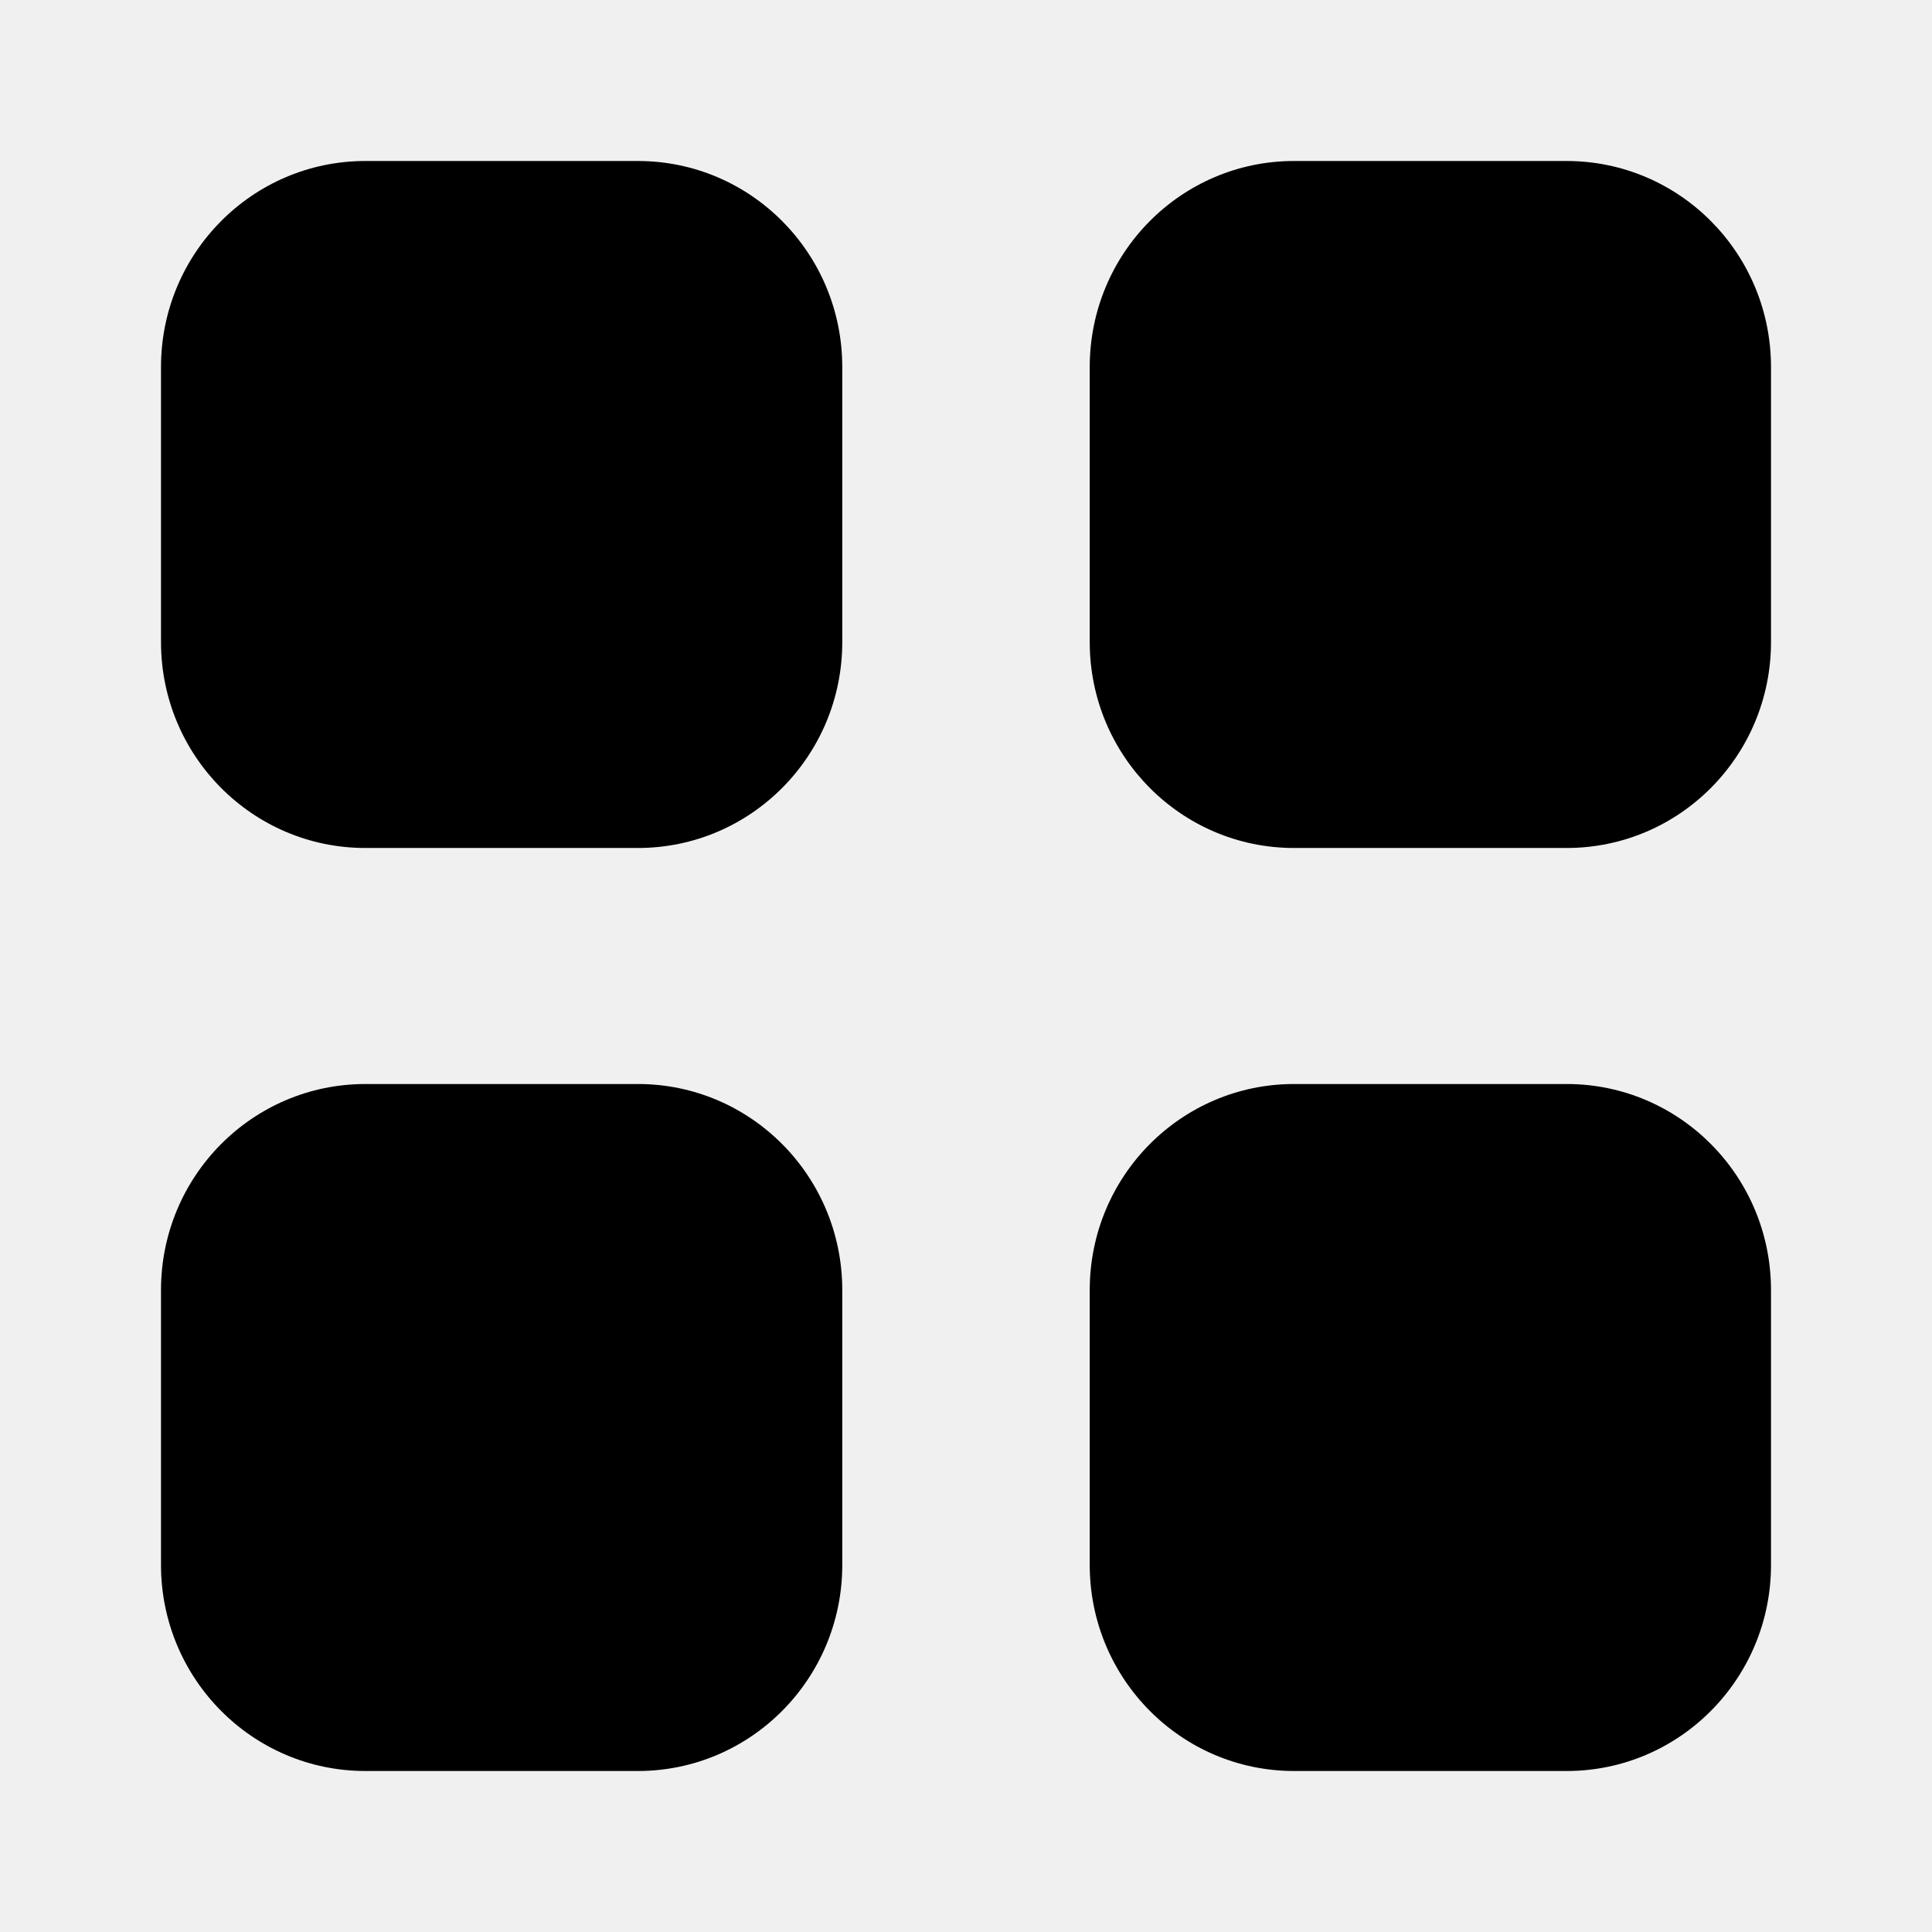
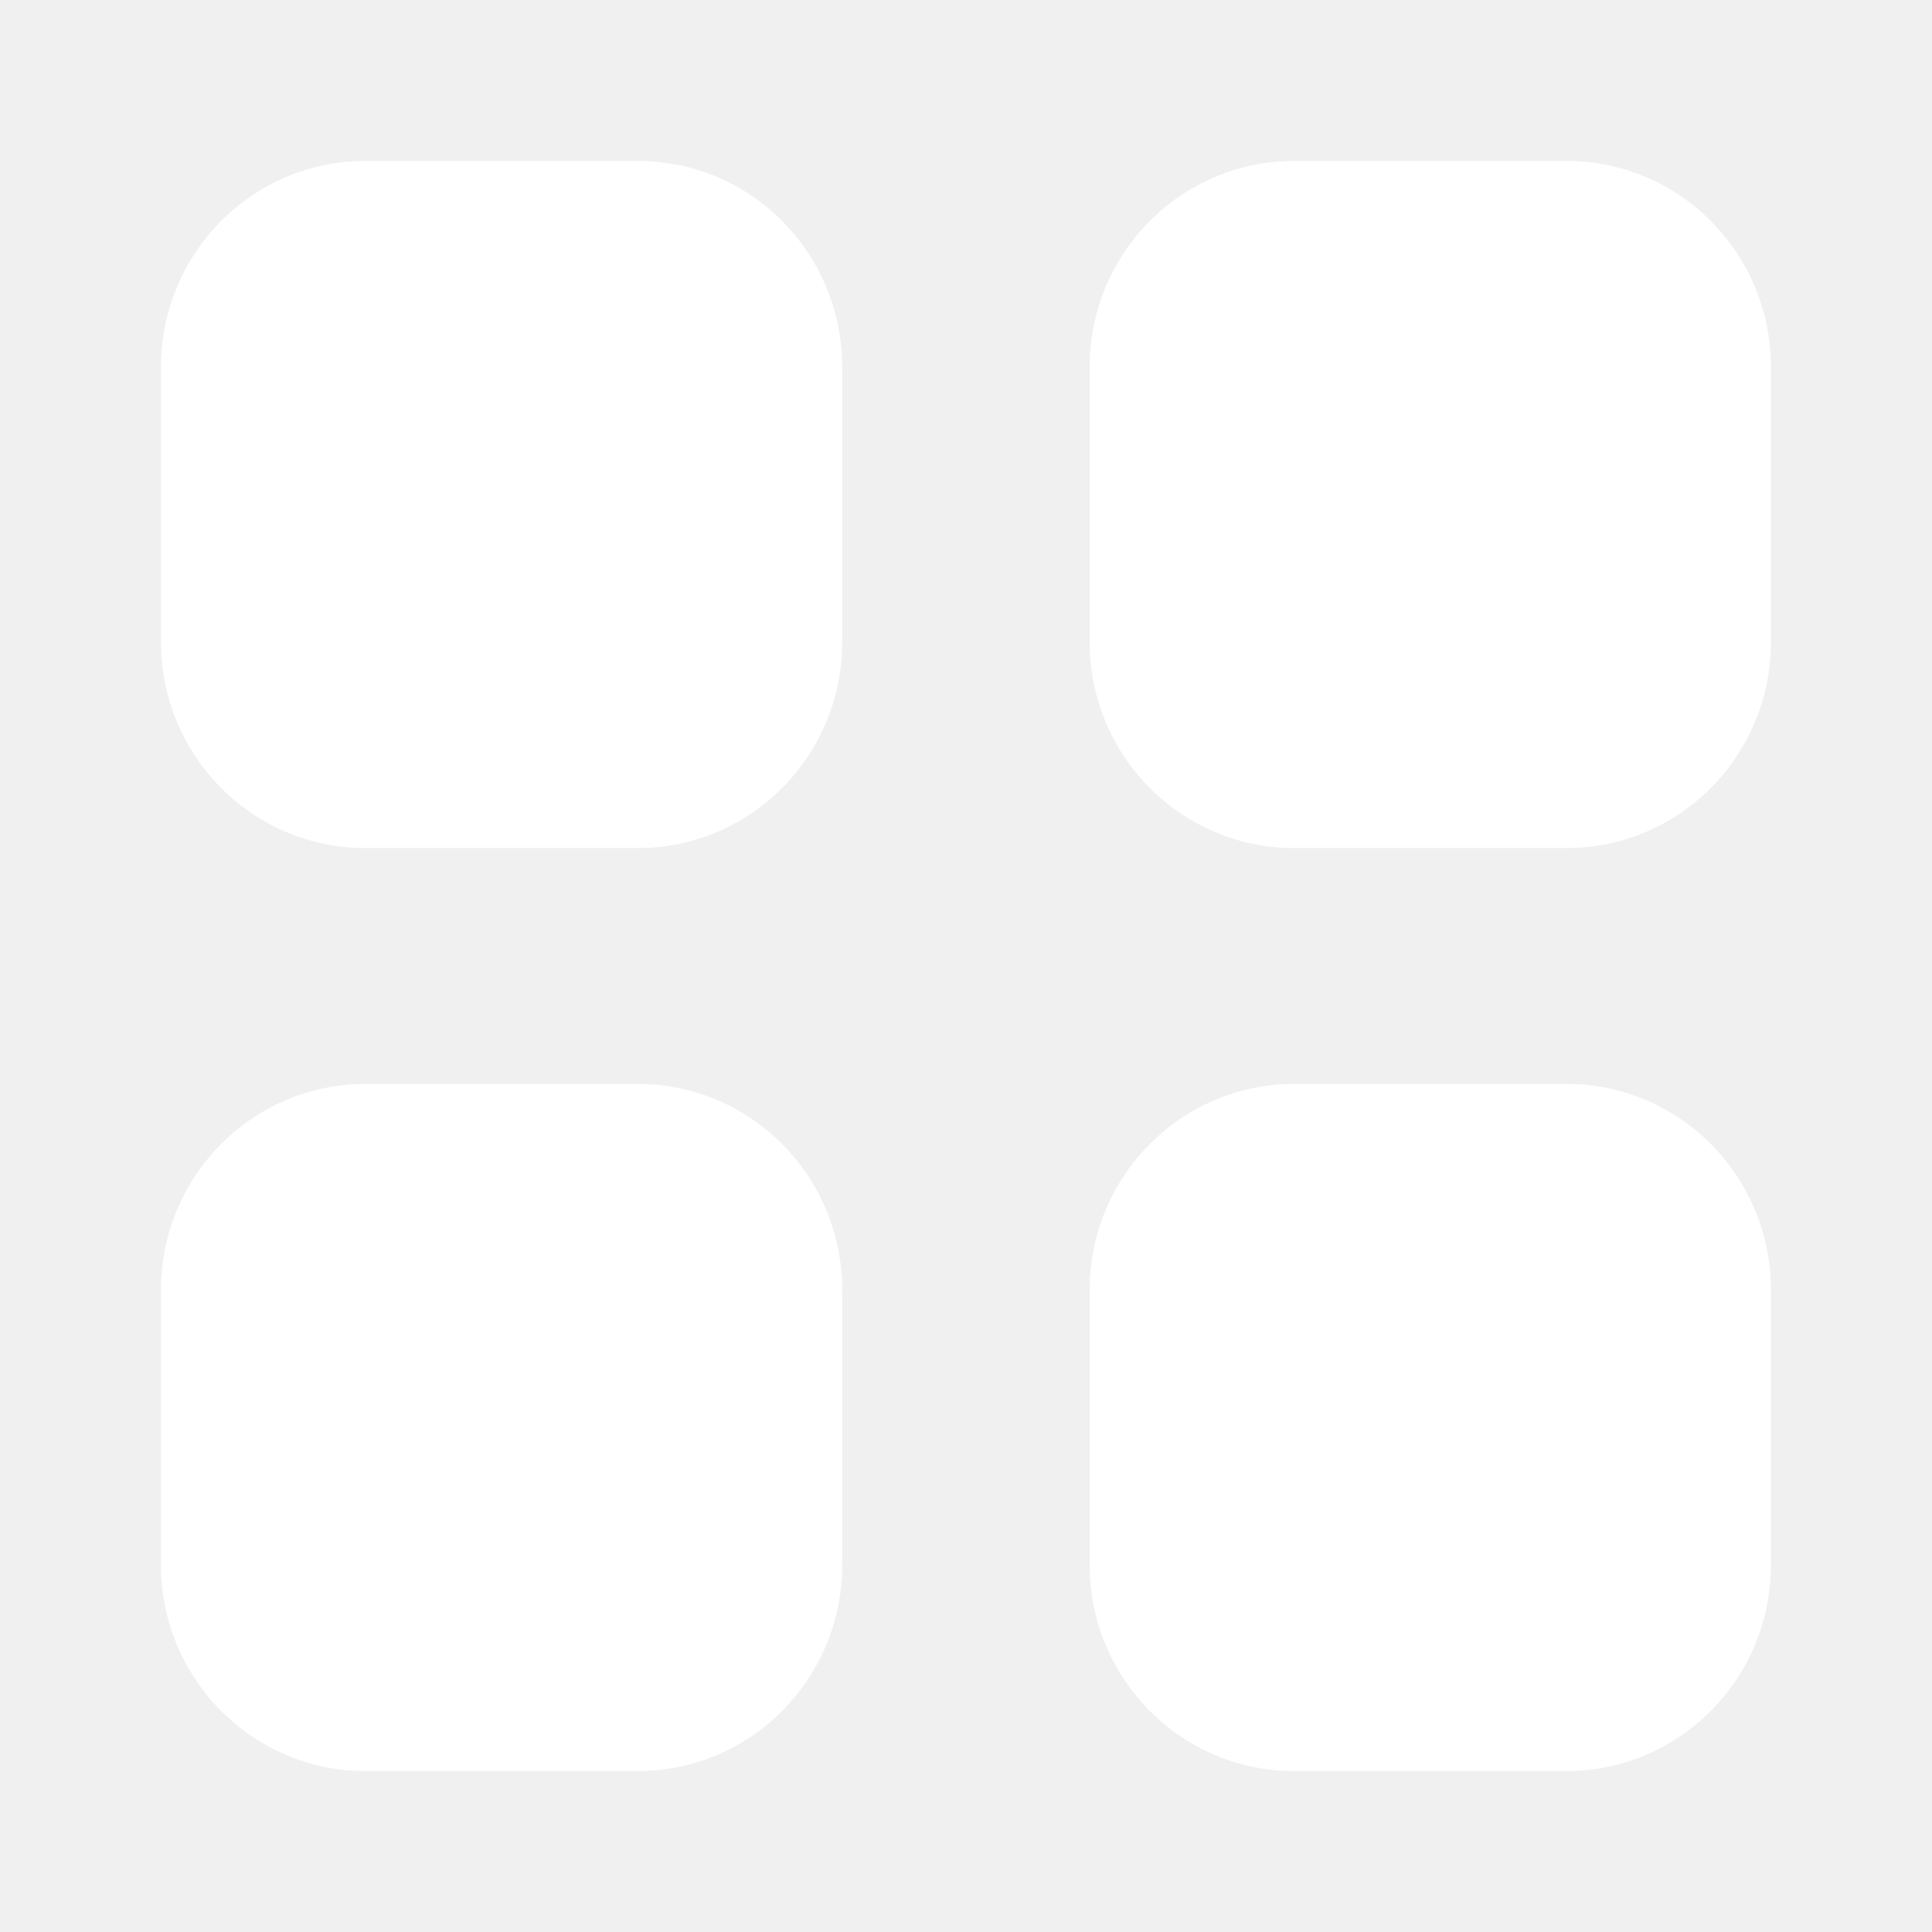
- <svg xmlns="http://www.w3.org/2000/svg" width="24" height="24" viewBox="0 0 24 24" fill="none">
-   <path d="M16.075 2H19.461C20.864 2 22 3.146 22 4.56V7.975C22 9.389 20.864 10.534 19.461 10.534H16.075C14.673 10.534 13.537 9.389 13.537 7.975V4.56C13.537 3.146 14.673 2 16.075 2Z" fill="black" />
-   <path fill-rule="evenodd" clip-rule="evenodd" d="M4.539 2H7.924C9.327 2 10.463 3.146 10.463 4.56V7.975C10.463 9.389 9.327 10.534 7.924 10.534H4.539C3.136 10.534 2 9.389 2 7.975V4.56C2 3.146 3.136 2 4.539 2ZM4.539 13.466H7.924C9.327 13.466 10.463 14.611 10.463 16.026V19.44C10.463 20.853 9.327 22 7.924 22H4.539C3.136 22 2 20.853 2 19.44V16.026C2 14.611 3.136 13.466 4.539 13.466ZM19.462 13.466H16.076C14.673 13.466 13.537 14.611 13.537 16.026V19.44C13.537 20.853 14.673 22 16.076 22H19.462C20.864 22 22 20.853 22 19.44V16.026C22 14.611 20.864 13.466 19.462 13.466Z" fill="black" />
+ <svg xmlns="http://www.w3.org/2000/svg" width="16" height="16" viewBox="0 0 16 16" fill="none">
+   <path d="M10.717 1.333H12.974C13.909 1.333 14.666 2.097 14.666 3.04V5.316C14.666 6.259 13.909 7.023 12.974 7.023H10.717C9.782 7.023 9.024 6.259 9.024 5.316V3.04C9.024 2.097 9.782 1.333 10.717 1.333Z" fill="white" />
+   <path fill-rule="evenodd" clip-rule="evenodd" d="M3.025 1.333H5.283C6.218 1.333 6.975 2.097 6.975 3.04V5.316C6.975 6.259 6.218 7.023 5.283 7.023H3.025C2.091 7.023 1.333 6.259 1.333 5.316V3.04C1.333 2.097 2.091 1.333 3.025 1.333ZM3.025 8.977H5.283C6.218 8.977 6.975 9.741 6.975 10.684V12.96C6.975 13.902 6.218 14.667 5.283 14.667H3.025C2.091 14.667 1.333 13.902 1.333 12.96V10.684C1.333 9.741 2.091 8.977 3.025 8.977ZM12.974 8.977H10.717C9.782 8.977 9.024 9.741 9.024 10.684V12.96C9.024 13.902 9.782 14.667 10.717 14.667H12.974C13.909 14.667 14.666 13.902 14.666 12.96V10.684C14.666 9.741 13.909 8.977 12.974 8.977Z" fill="white" />
</svg>
